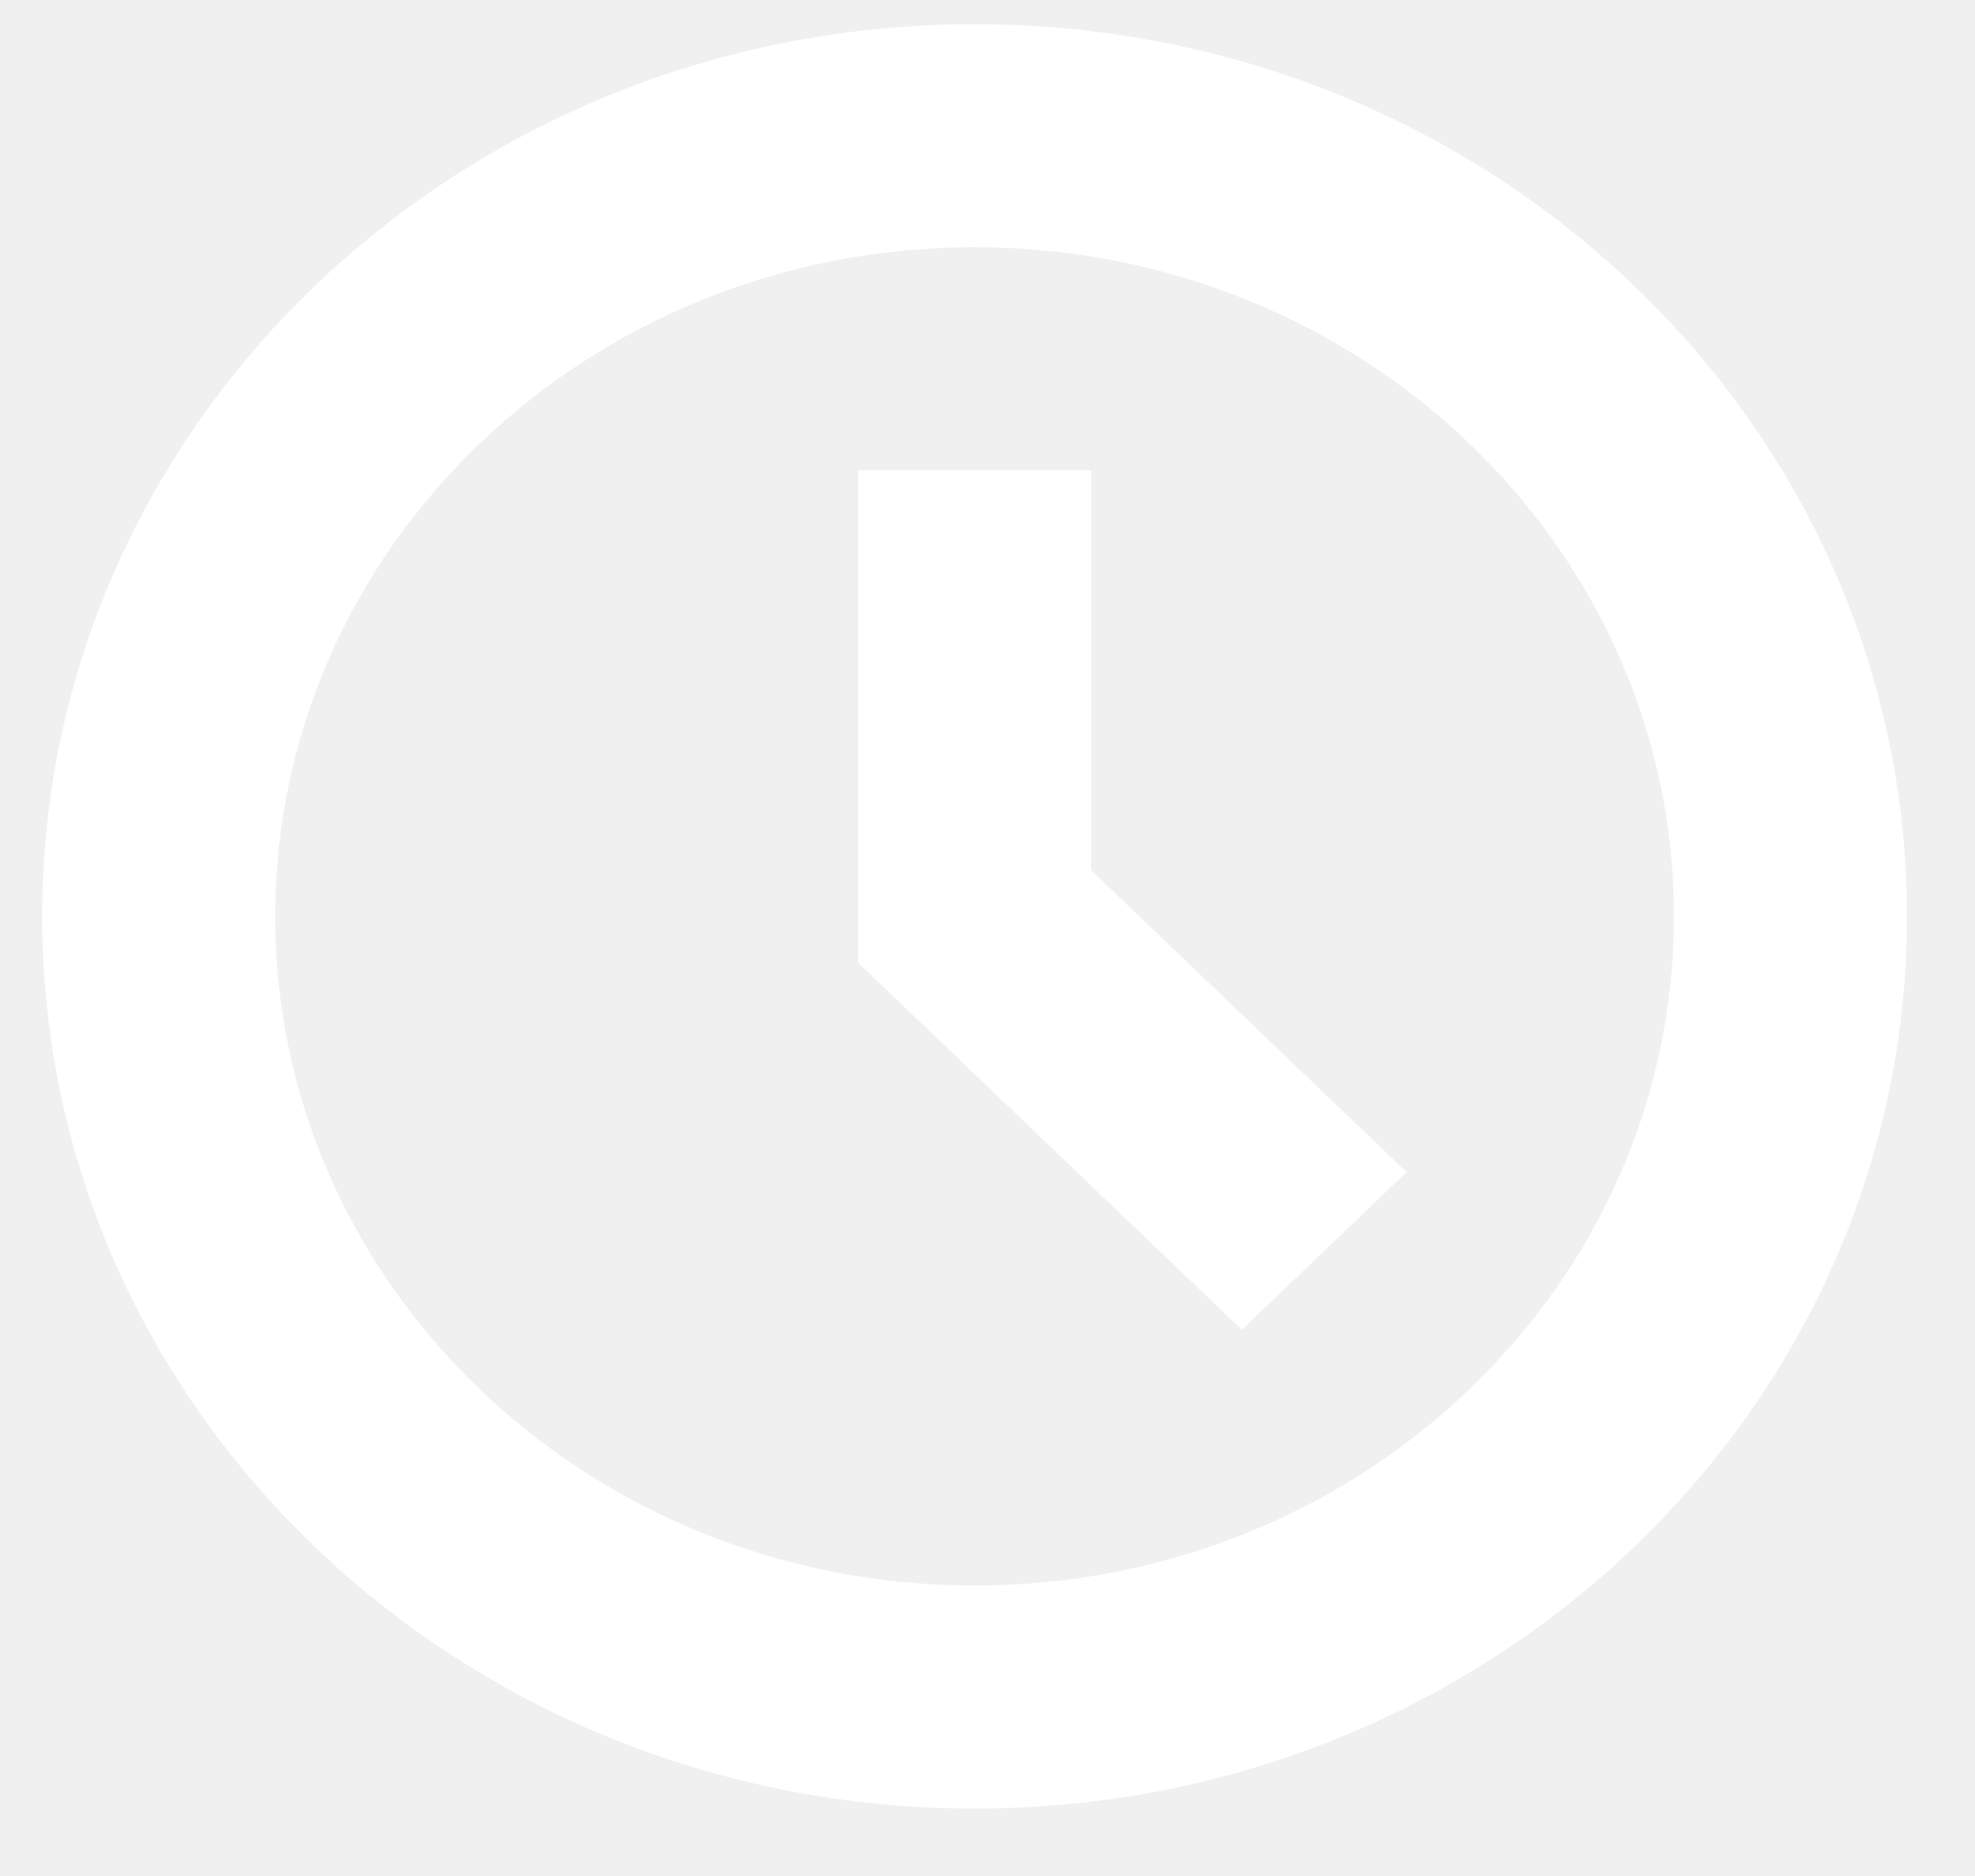
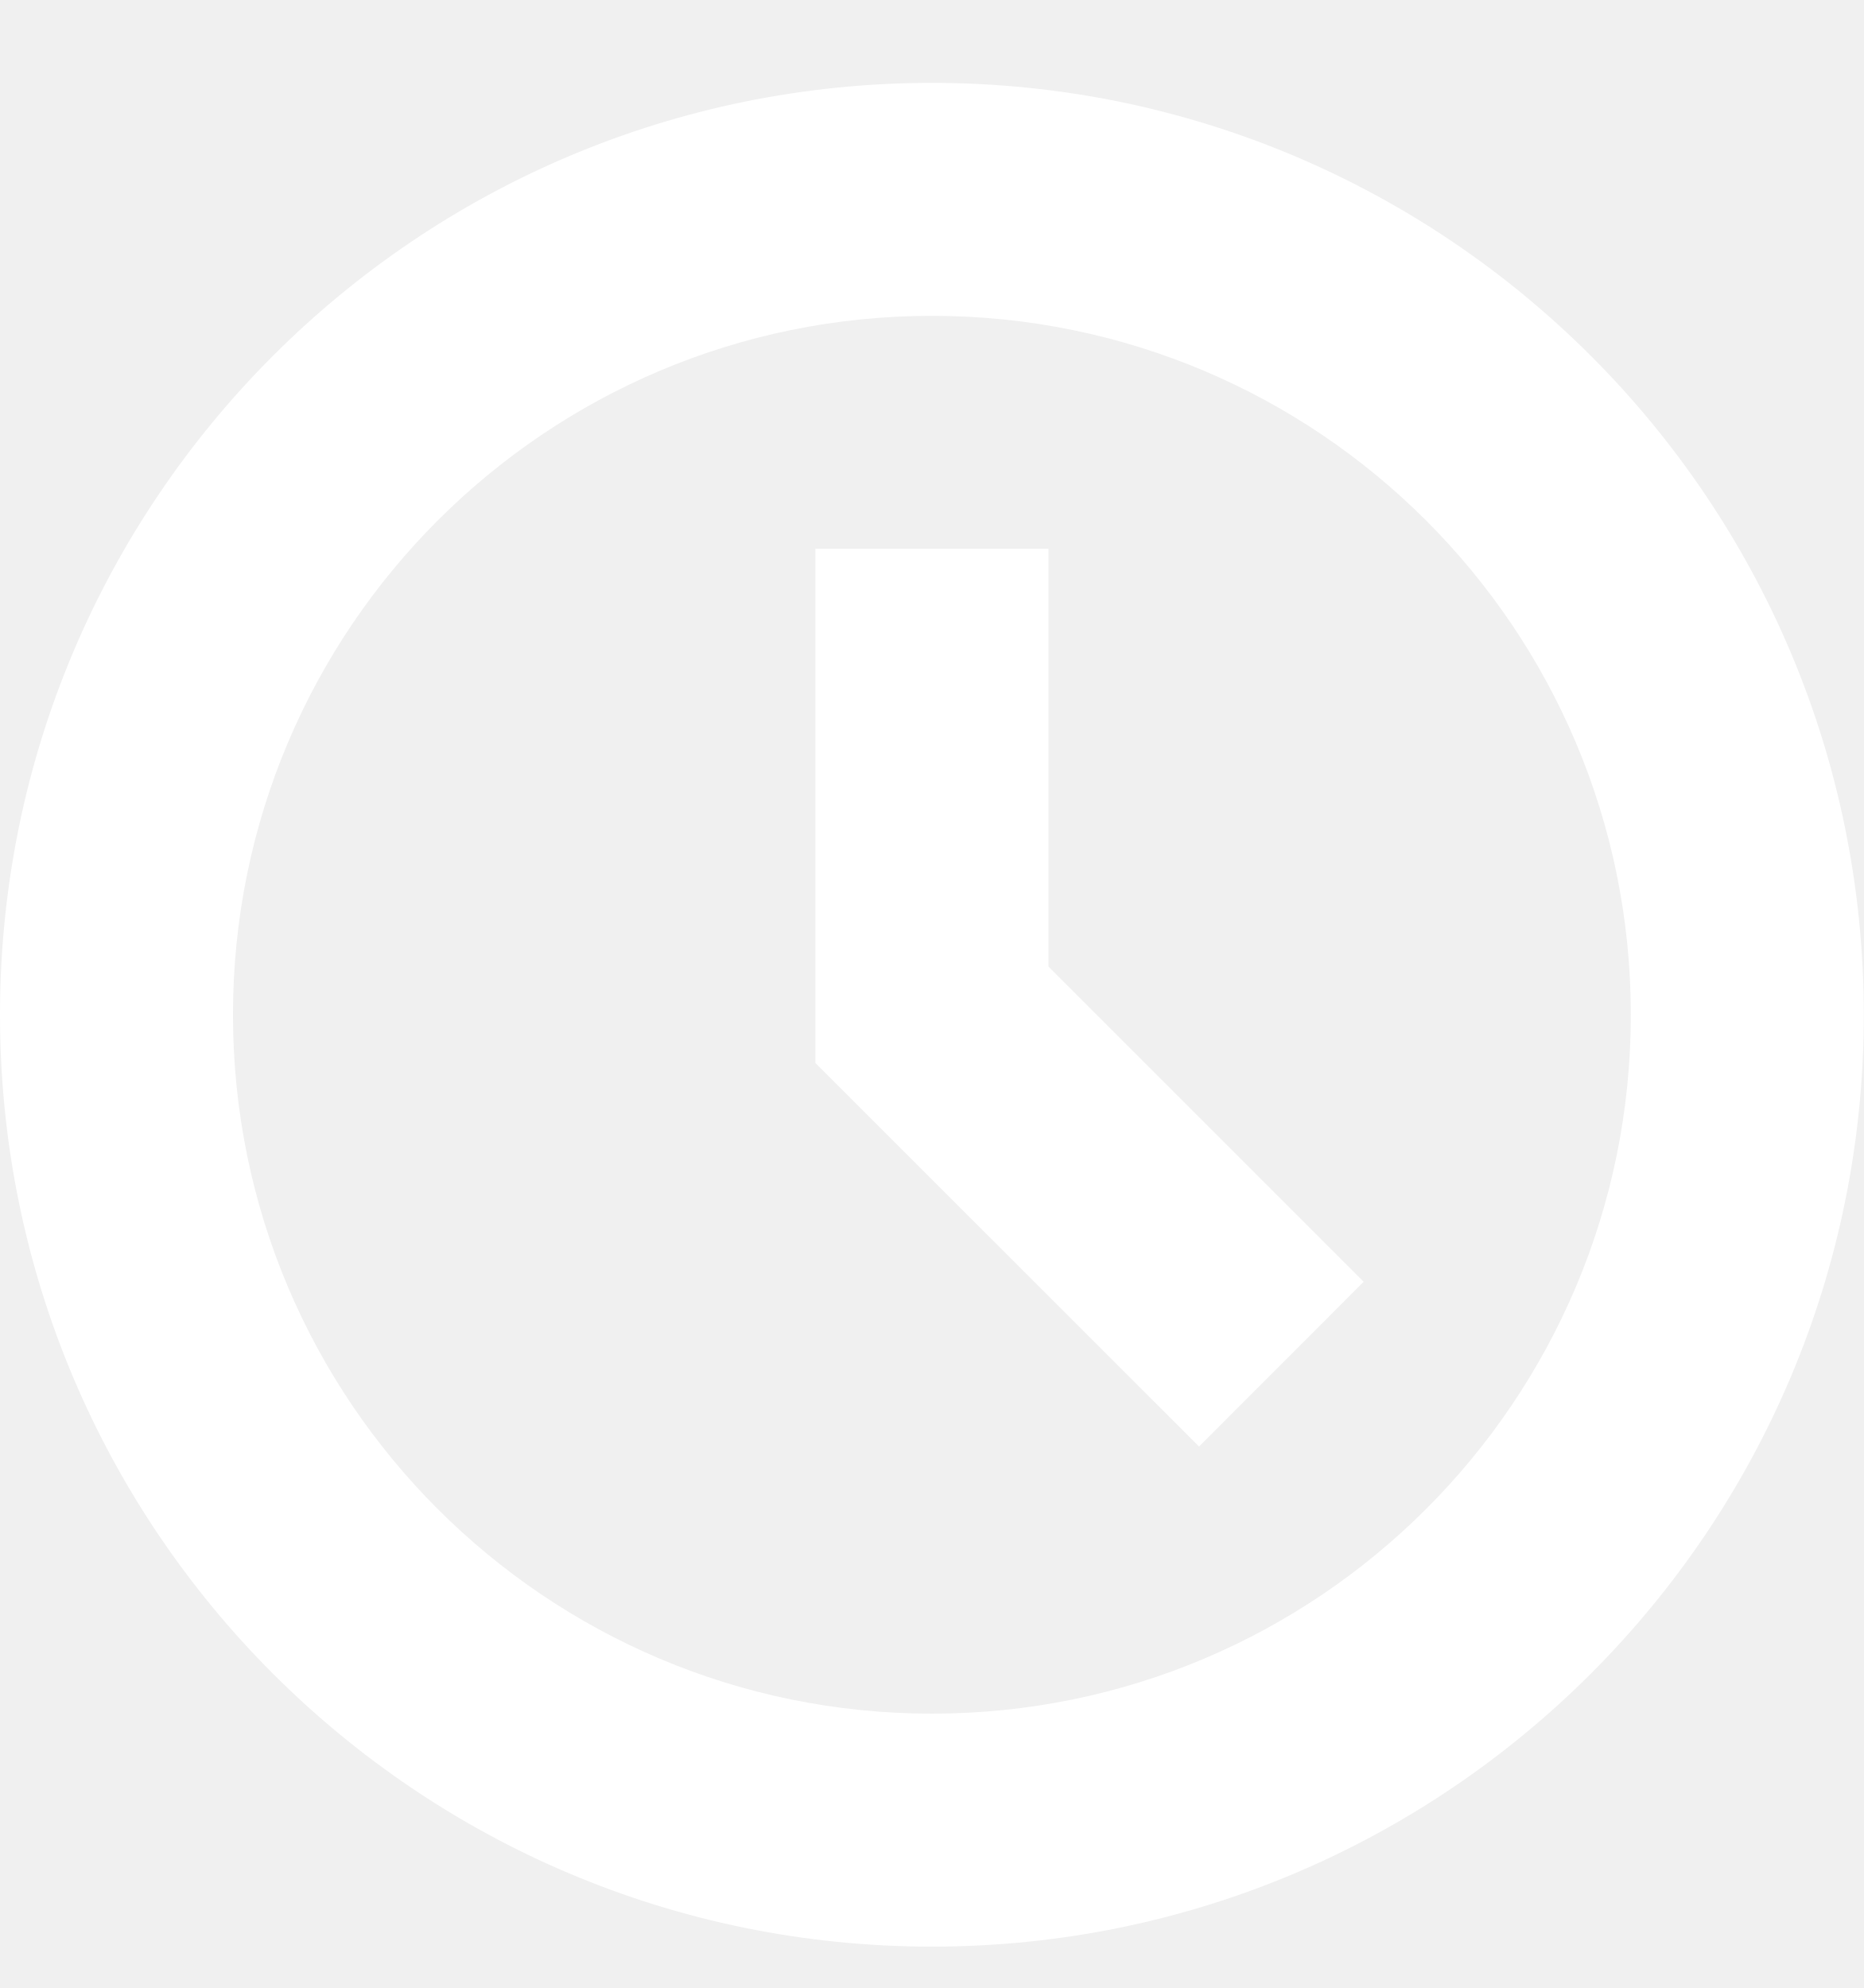
- <svg xmlns="http://www.w3.org/2000/svg" width="20" height="19" viewBox="0 0 20 19" fill="none">
-   <path d="M12.575 13.468L8.689 9.749V4.763H11.049V8.813L14.244 11.871L12.575 13.468ZM9.869 0.245C4.654 0.245 0.427 4.291 0.427 9.281C0.427 14.271 4.654 18.317 9.869 18.317C15.084 18.317 19.311 14.271 19.311 9.281C19.311 4.291 15.084 0.245 9.869 0.245ZM9.869 16.058C5.957 16.058 2.787 13.024 2.787 9.281C2.787 5.538 5.957 2.504 9.869 2.504C13.78 2.504 16.951 5.538 16.951 9.281C16.951 13.024 13.78 16.058 9.869 16.058Z" fill="white" />
+ <svg xmlns="http://www.w3.org/2000/svg" width="15" height="16" viewBox="0 0 15 16" fill="none">
+   <path d="M9.65 11.642L6.562 8.555V4.417H8.438V7.779L10.975 10.316L9.65 11.642ZM7.5 0.667C3.358 0.667 0 4.025 0 8.167C0 12.309 3.358 15.667 7.5 15.667C11.642 15.667 15 12.309 15 8.167C15 4.025 11.642 0.667 7.5 0.667ZM7.5 13.792C4.393 13.792 1.875 11.274 1.875 8.167C1.875 5.06 4.393 2.542 7.5 2.542C10.607 2.542 13.125 5.06 13.125 8.167C13.125 11.274 10.607 13.792 7.5 13.792Z" fill="white" />
</svg>
